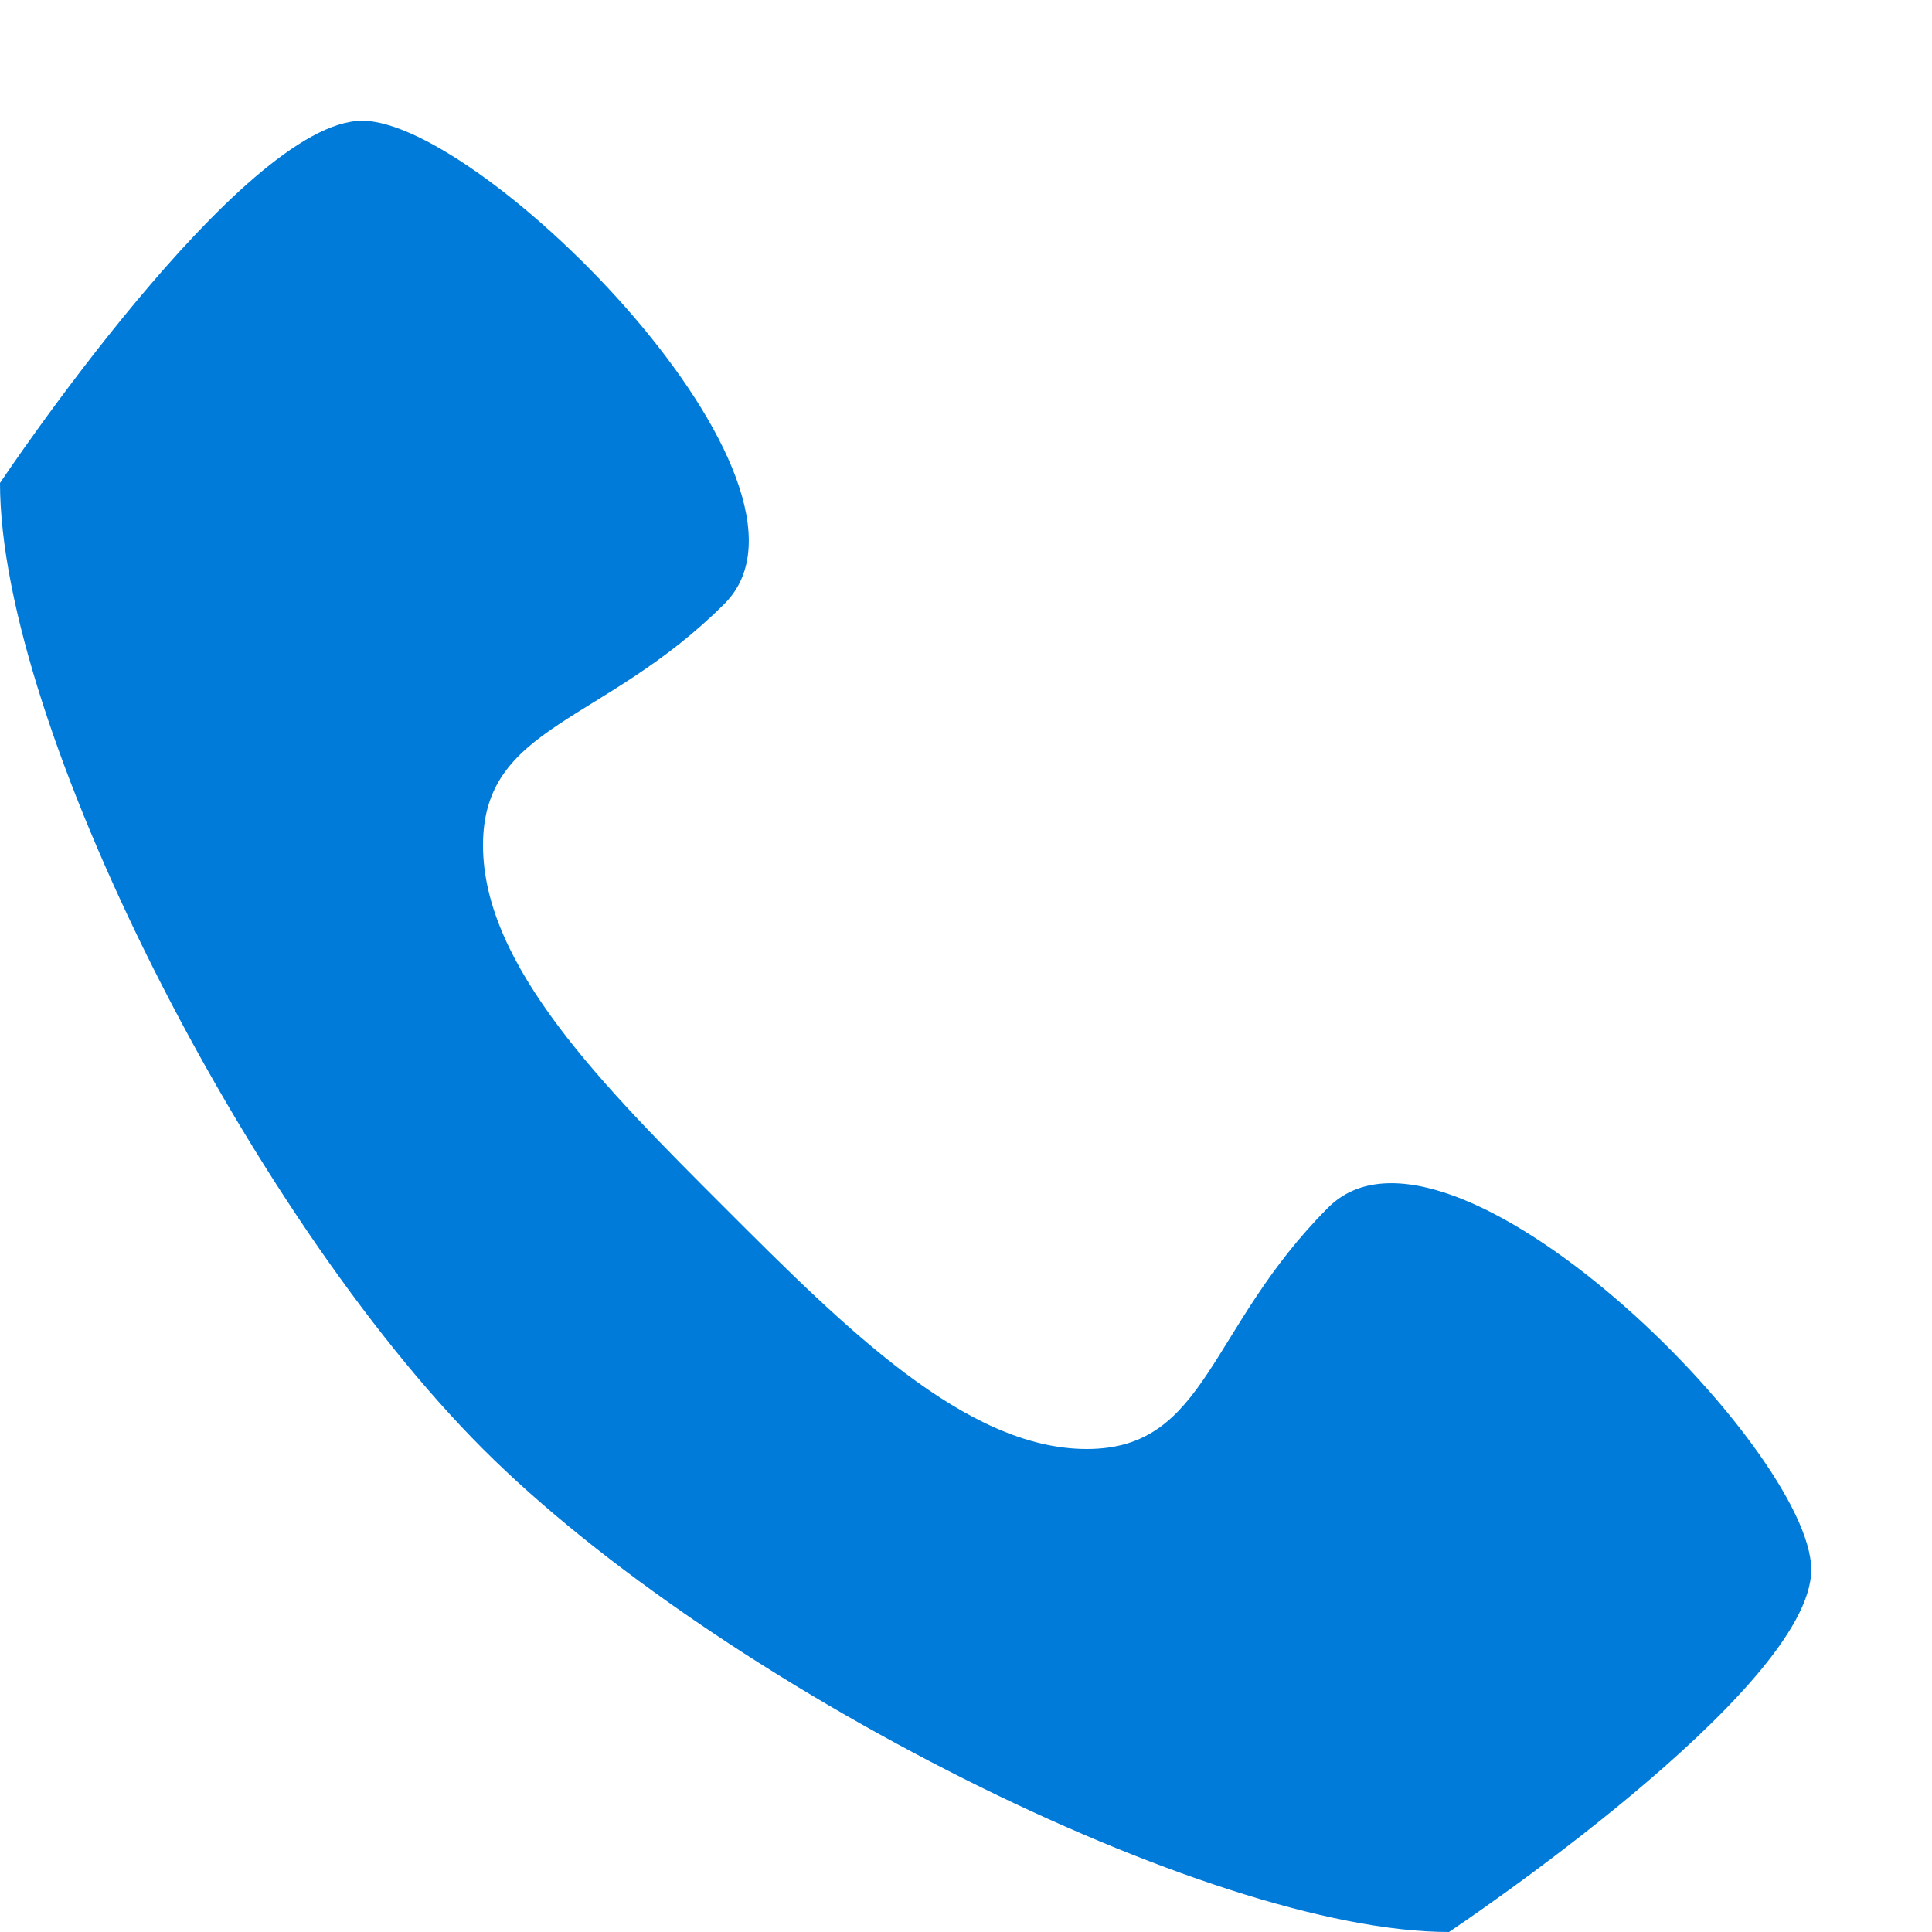
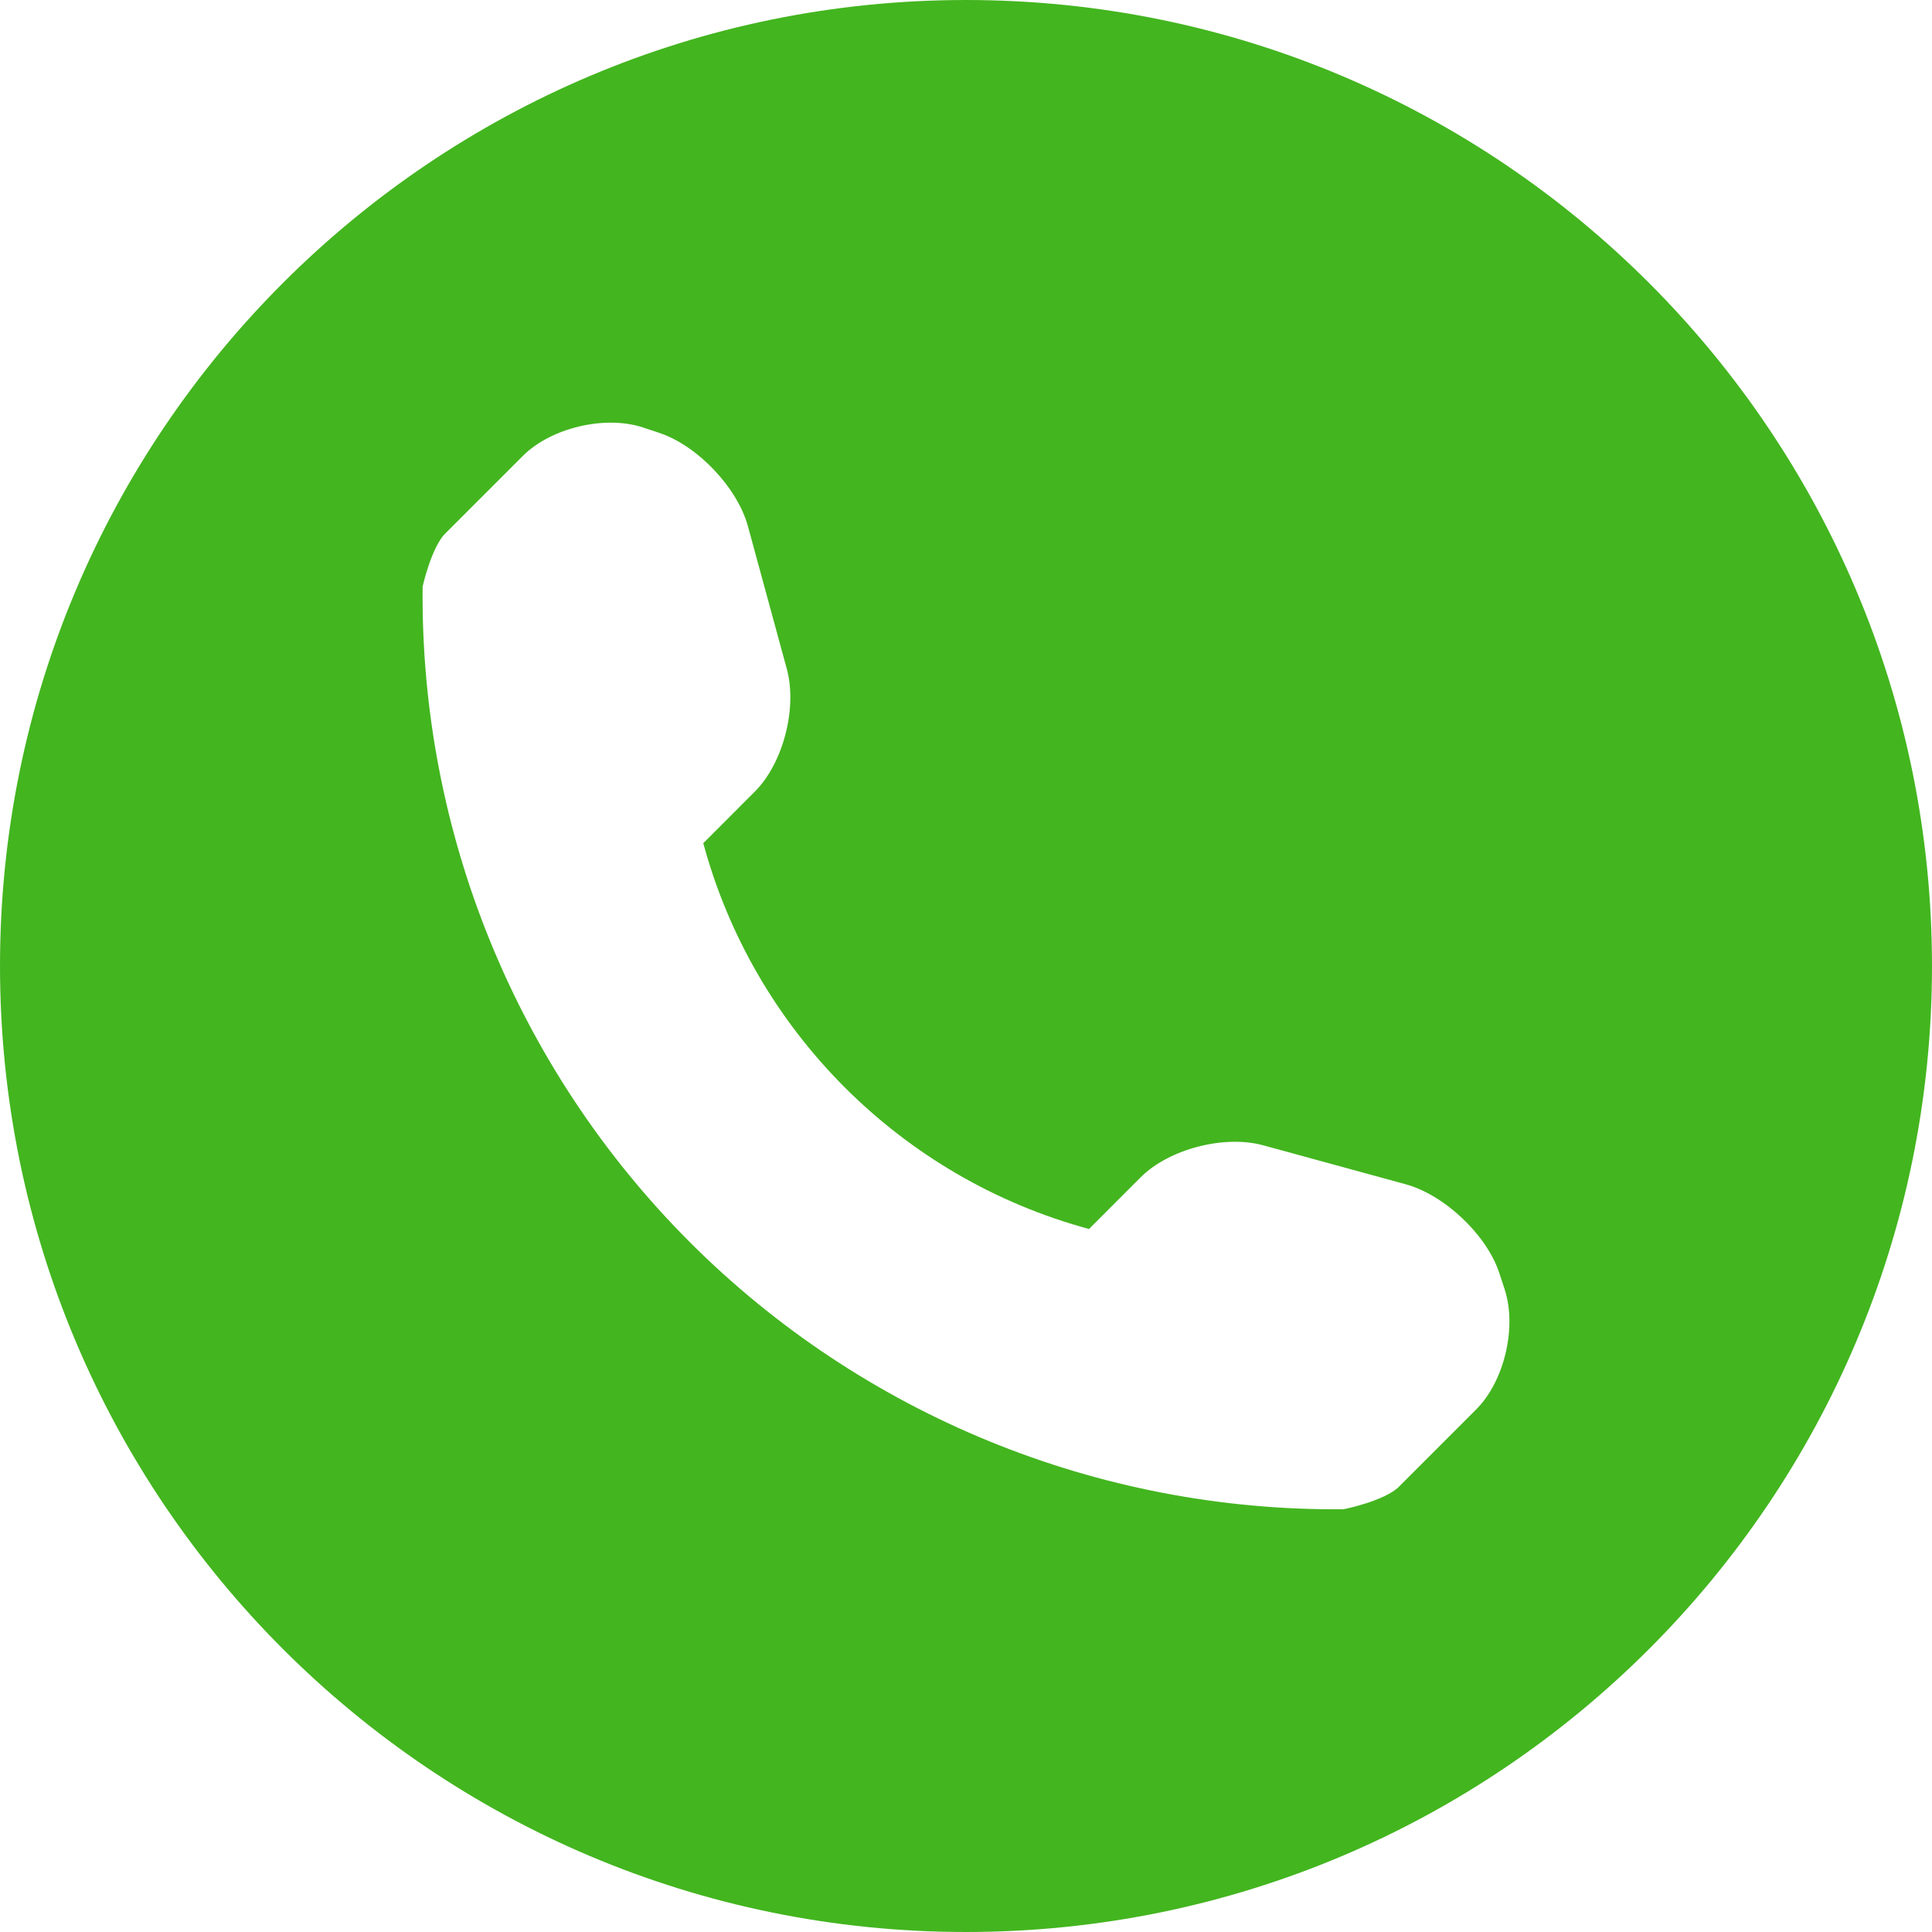
- <svg xmlns="http://www.w3.org/2000/svg" version="1.1" width="32" height="32" viewBox="0 0 32 32" fill="rgb(0, 123, 218)">
-   <path d="M22 20c-2 2-2 4-4 4s-4-2-6-4-4-4-4-6 2-2 4-4-4-8-6-8-6 6-6 6c0 4 4.109 12.109 8 16s12 8 16 8c0 0 6-4 6-6s-6-8-8-6z" />
+ <svg xmlns="http://www.w3.org/2000/svg" version="1.1" id="Capa_1" x="0px" y="0px" width="32px" height="32px" viewBox="0 0 485.213 485.212" style="enable-background:new 0 0 485.213 485.212;" xml:space="preserve">
+   <g>
+     <path d="M242.607,0C108.629,0,0.001,108.628,0.001,242.606c0,133.976,108.628,242.606,242.606,242.606   c133.978,0,242.604-108.631,242.604-242.606C485.212,108.628,376.585,0,242.607,0z M370.719,353.989l-19.425,19.429   c-3.468,3.463-13.623,5.624-13.949,5.624c-61.452,0.536-120.621-23.602-164.095-67.08c-43.593-43.618-67.759-102.998-67.11-164.657   c0-0.028,2.224-9.892,5.689-13.324l19.424-19.427c7.108-7.141,20.762-10.368,30.327-7.168l4.086,1.363   c9.537,3.197,19.55,13.742,22.185,23.457l9.771,35.862c2.635,9.743-0.919,23.604-8.025,30.712l-12.97,12.972   c12.734,47.142,49.723,84.138,96.873,96.903l12.965-12.975c7.141-7.141,20.997-10.692,30.719-8.061l35.857,9.806   c9.717,2.67,20.26,12.62,23.456,22.154l1.363,4.145C381.028,333.262,377.826,346.913,370.719,353.989z" fill="#43b51f" />
+   </g>
+   <g>
+ </g>
+   <g>
+ </g>
+   <g>
+ </g>
+   <g>
+ </g>
+   <g>
+ </g>
+   <g>
+ </g>
+   <g>
+ </g>
+   <g>
+ </g>
+   <g>
+ </g>
+   <g>
+ </g>
+   <g>
+ </g>
+   <g>
+ </g>
+   <g>
+ </g>
+   <g>
+ </g>
+   <g>
+ </g>
</svg>
